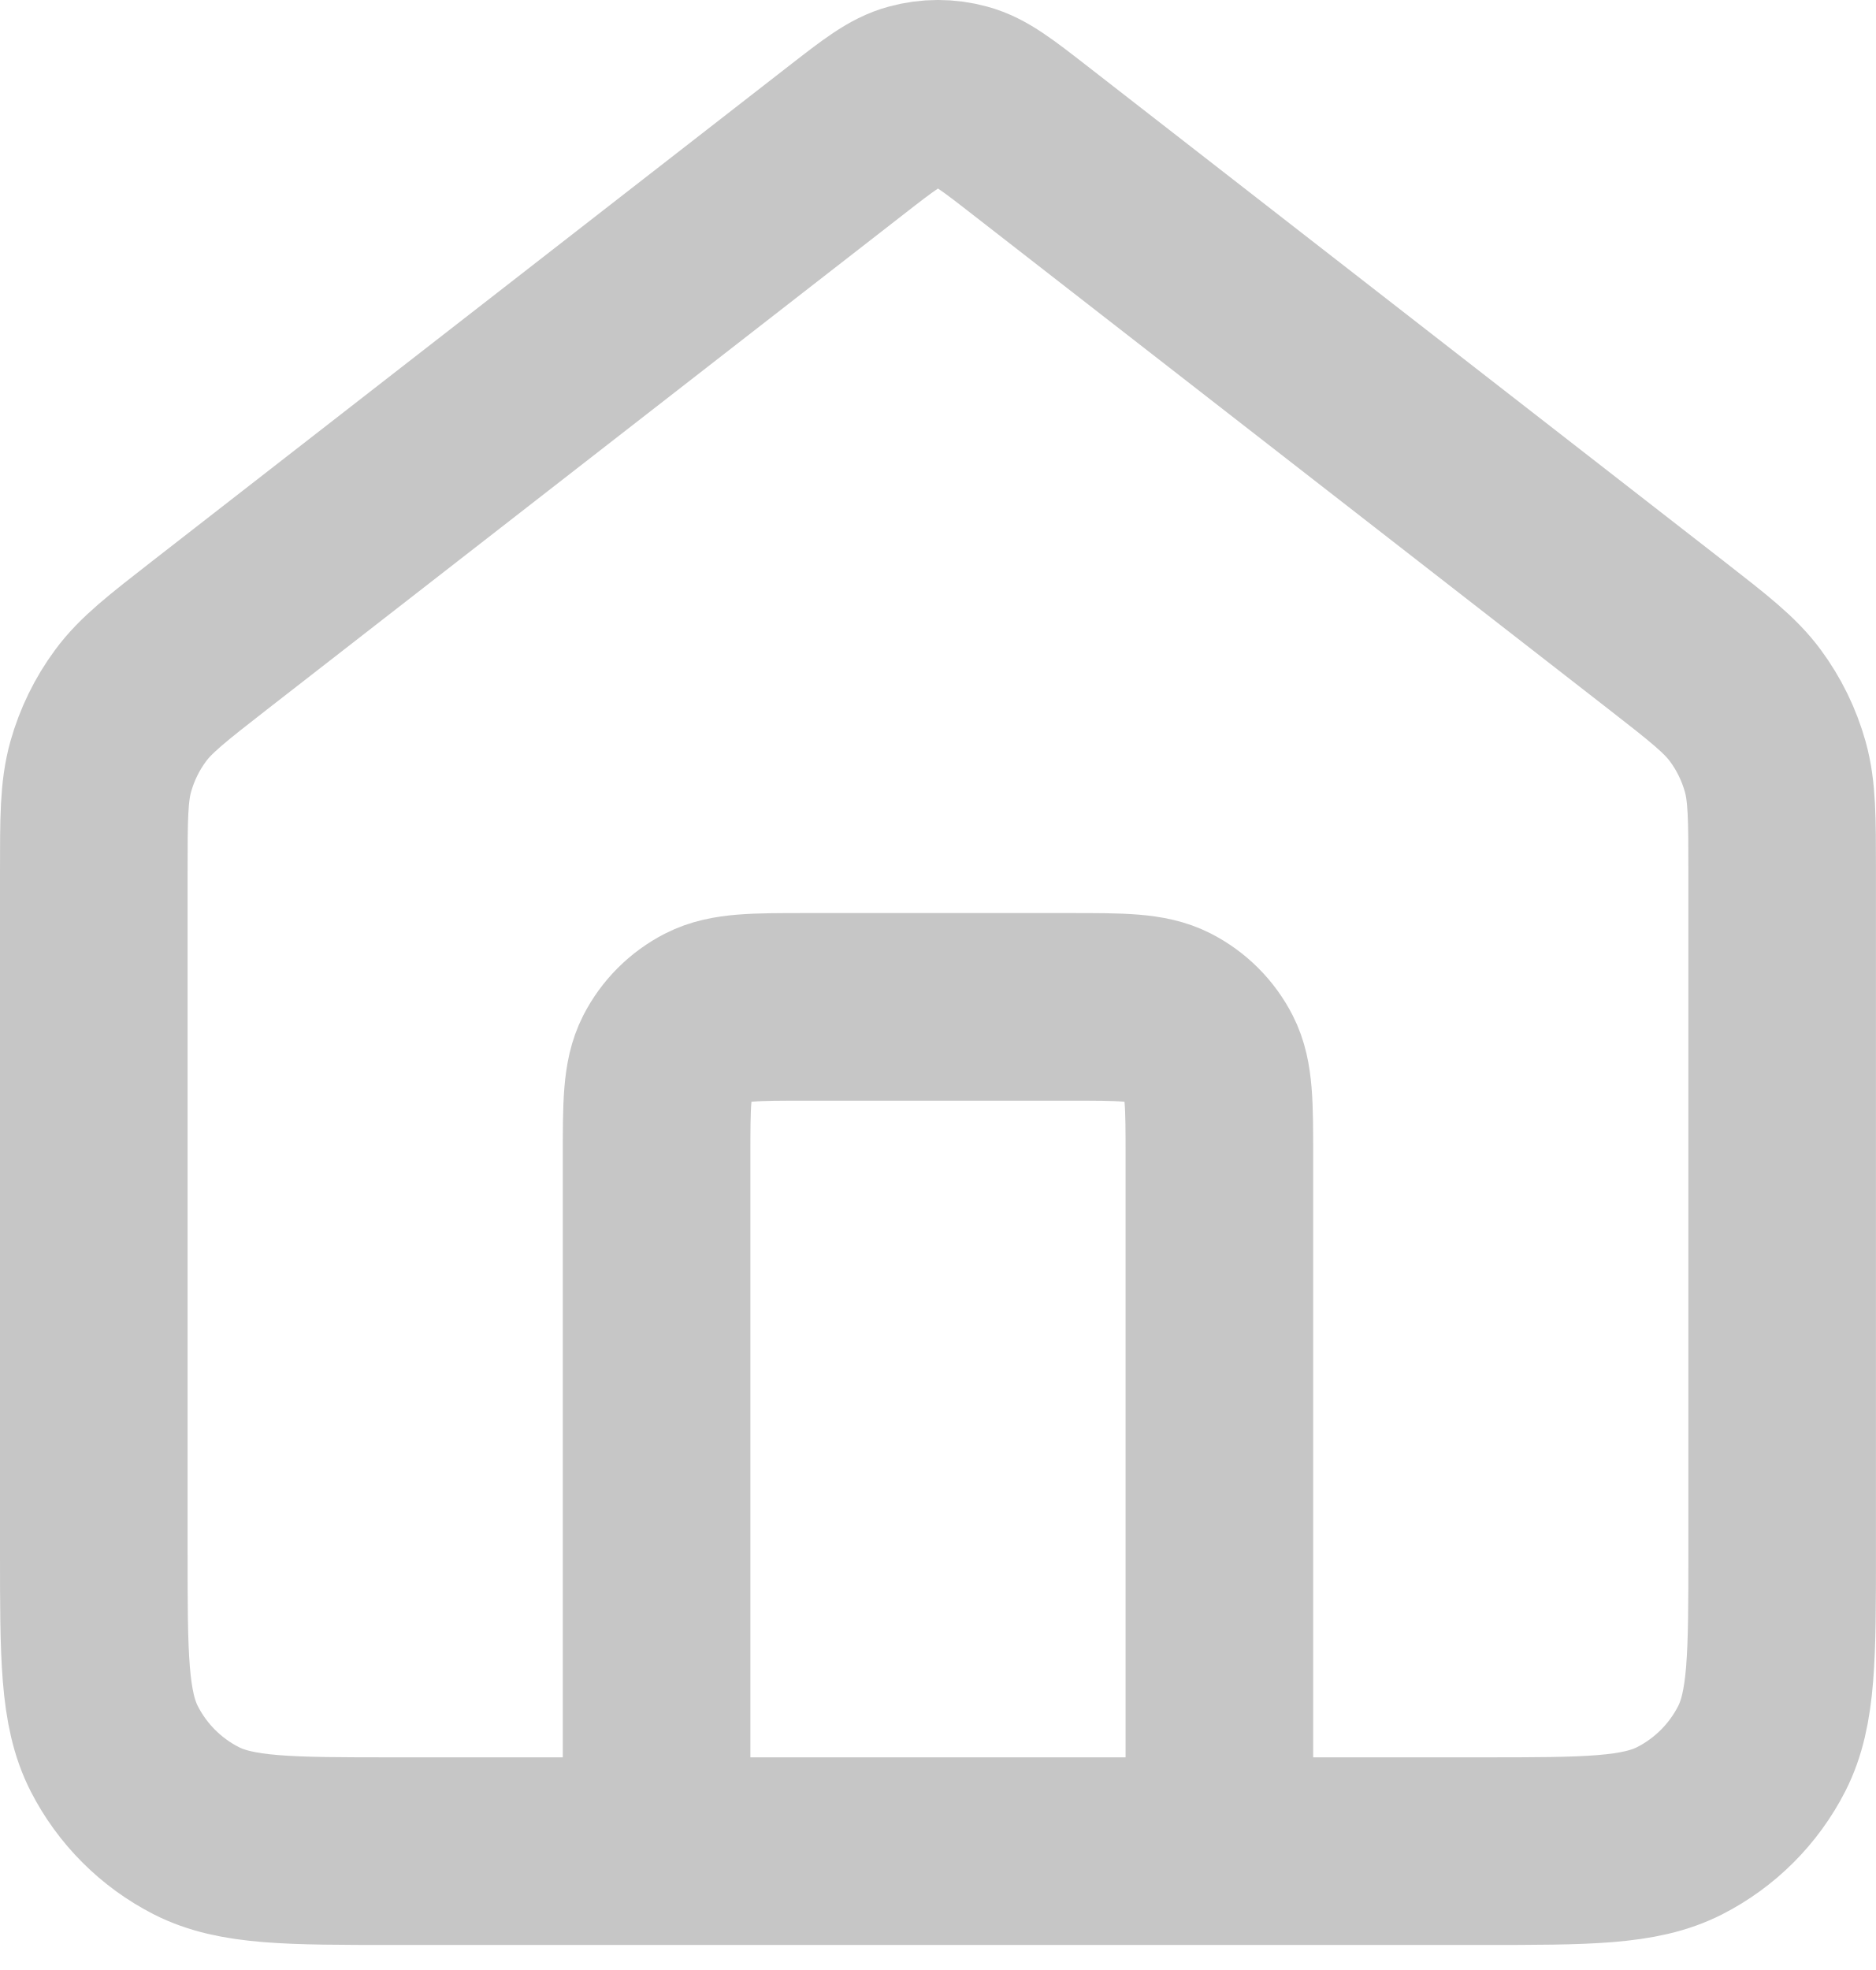
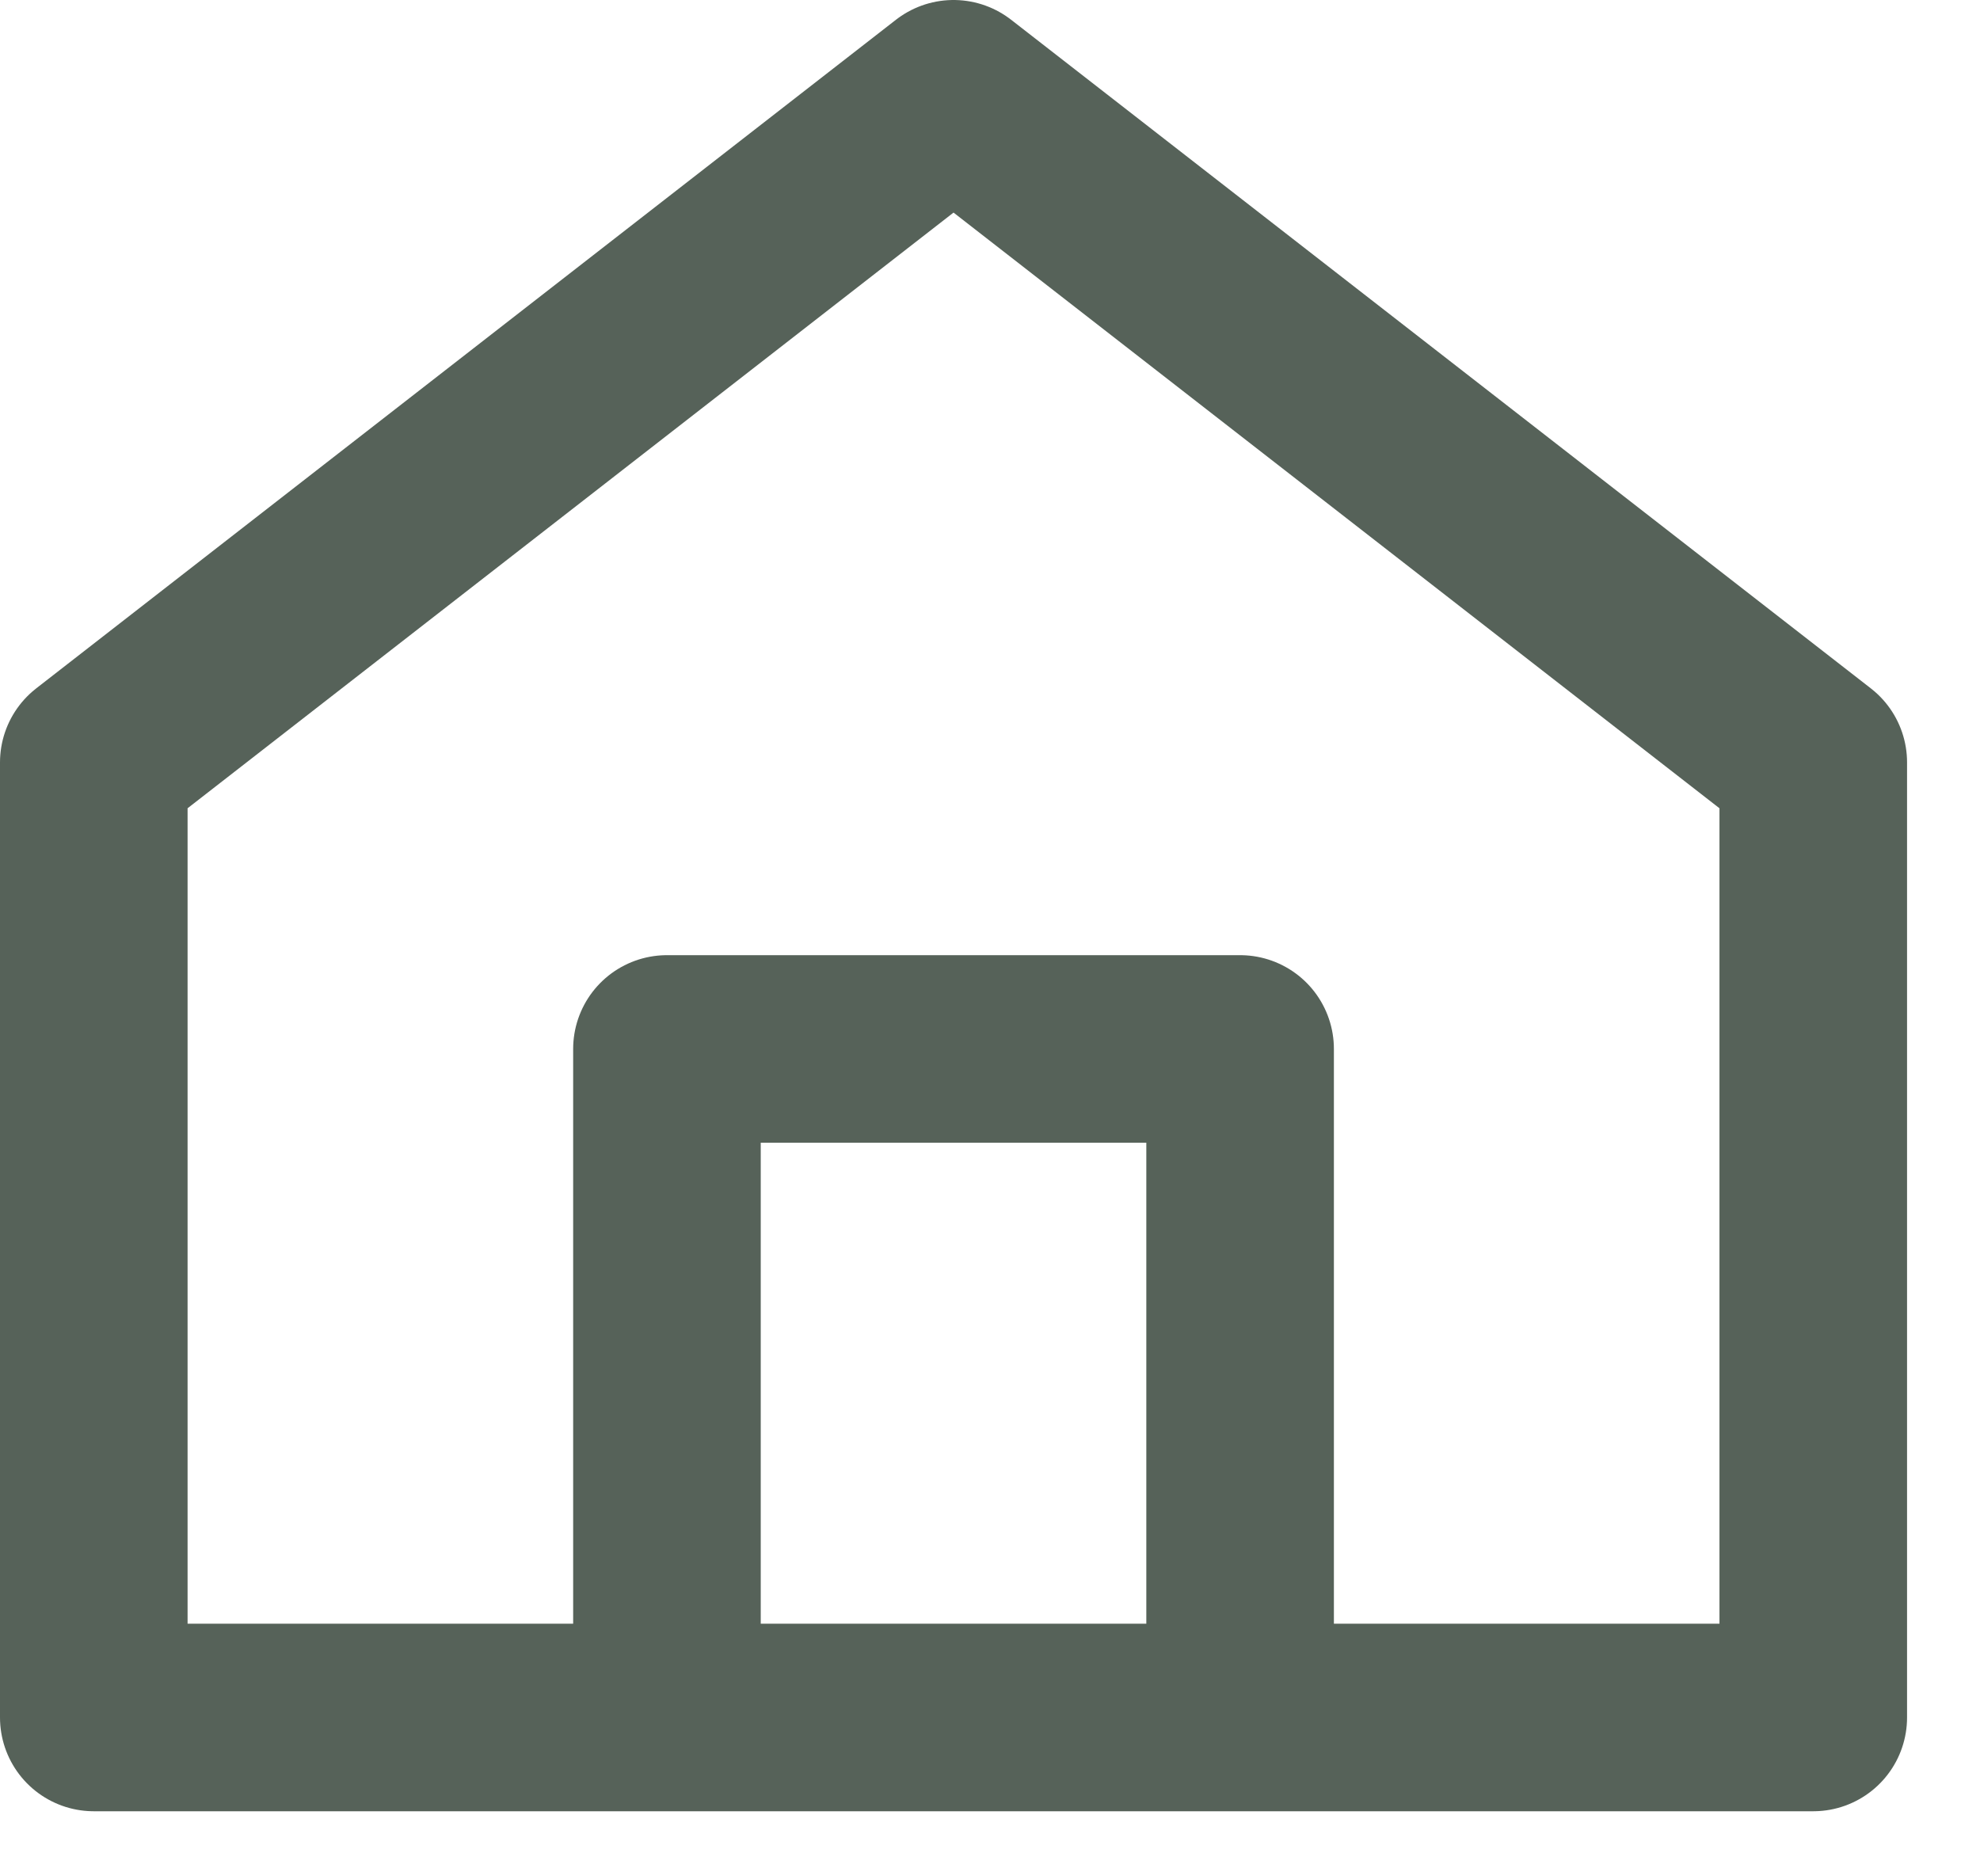
- <svg xmlns="http://www.w3.org/2000/svg" width="20" height="21" viewBox="0 0 20 21" fill="none">
-   <path d="M7 19.733V12.333C7 11.773 7 11.493 7.109 11.279C7.205 11.091 7.358 10.938 7.546 10.842C7.76 10.733 8.04 10.733 8.6 10.733H11.4C11.96 10.733 12.24 10.733 12.454 10.842C12.642 10.938 12.795 11.091 12.891 11.279C13 11.493 13 11.773 13 12.333V19.733M9.018 1.497L2.235 6.772C1.782 7.125 1.555 7.301 1.392 7.522C1.247 7.718 1.14 7.938 1.074 8.172C1 8.437 1 8.724 1 9.298V16.533C1 17.653 1 18.213 1.218 18.641C1.41 19.017 1.716 19.323 2.092 19.515C2.52 19.733 3.08 19.733 4.2 19.733H15.8C16.92 19.733 17.48 19.733 17.908 19.515C18.284 19.323 18.59 19.017 18.782 18.641C19 18.213 19 17.653 19 16.533V9.298C19 8.724 19 8.437 18.926 8.172C18.86 7.938 18.753 7.718 18.608 7.522C18.445 7.301 18.218 7.125 17.765 6.772L10.982 1.497C10.631 1.224 10.455 1.087 10.261 1.035C10.09 0.988 9.91 0.988 9.739 1.035C9.545 1.087 9.369 1.224 9.018 1.497Z" stroke="#C6C6C6" stroke-width="2" stroke-linecap="round" stroke-linejoin="round" />
+ <svg xmlns="http://www.w3.org/2000/svg" width="19" height="18" viewBox="0 0 19 18" fill="none">
+   <path d="M6.4 16.483V10.067H11.9V16.483M0.9 7.317L9.15 0.9L17.4 7.317V16.483H0.9V7.317Z" stroke-width="1.8" stroke-linecap="round" stroke-linejoin="round" stroke="#566259" />
</svg>
